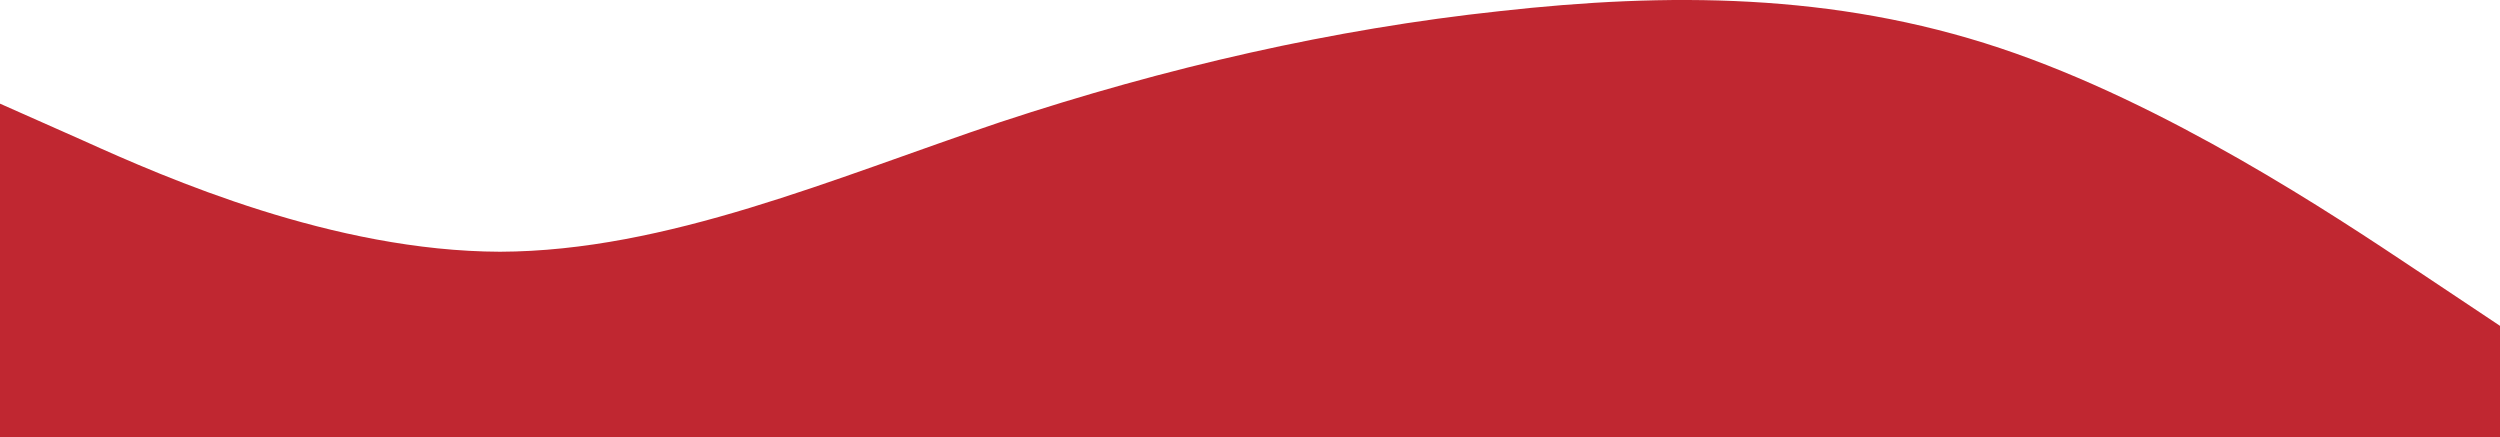
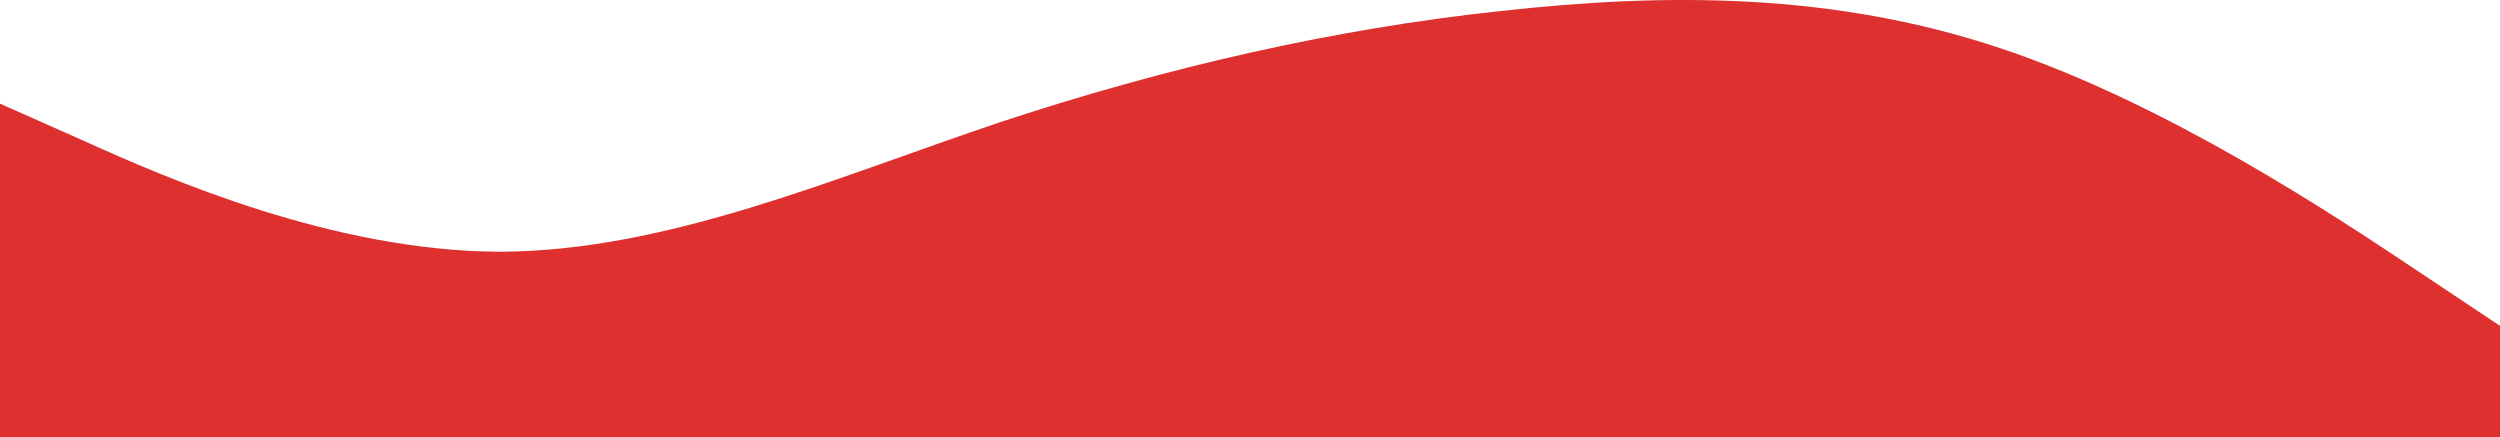
<svg xmlns="http://www.w3.org/2000/svg" data-name="wave" viewBox="0 0 1440 251.7">
-   <path d="M0 59.7L48 81c48 21.7 144 63.7 240 64 96-.3 192-42.3 288-74.6 96-31.7 192-53.7 288-64 96-10.7 192-10.7 288 21.3s192 96 240 128l48 32v64H0z" fill="#c02731" />
+   <path d="M0 59.7L48 81c48 21.7 144 63.7 240 64 96-.3 192-42.3 288-74.6 96-31.7 192-53.7 288-64 96-10.7 192-10.7 288 21.3s192 96 240 128l48 32v64H0z" fill="#df3030" />
</svg>
